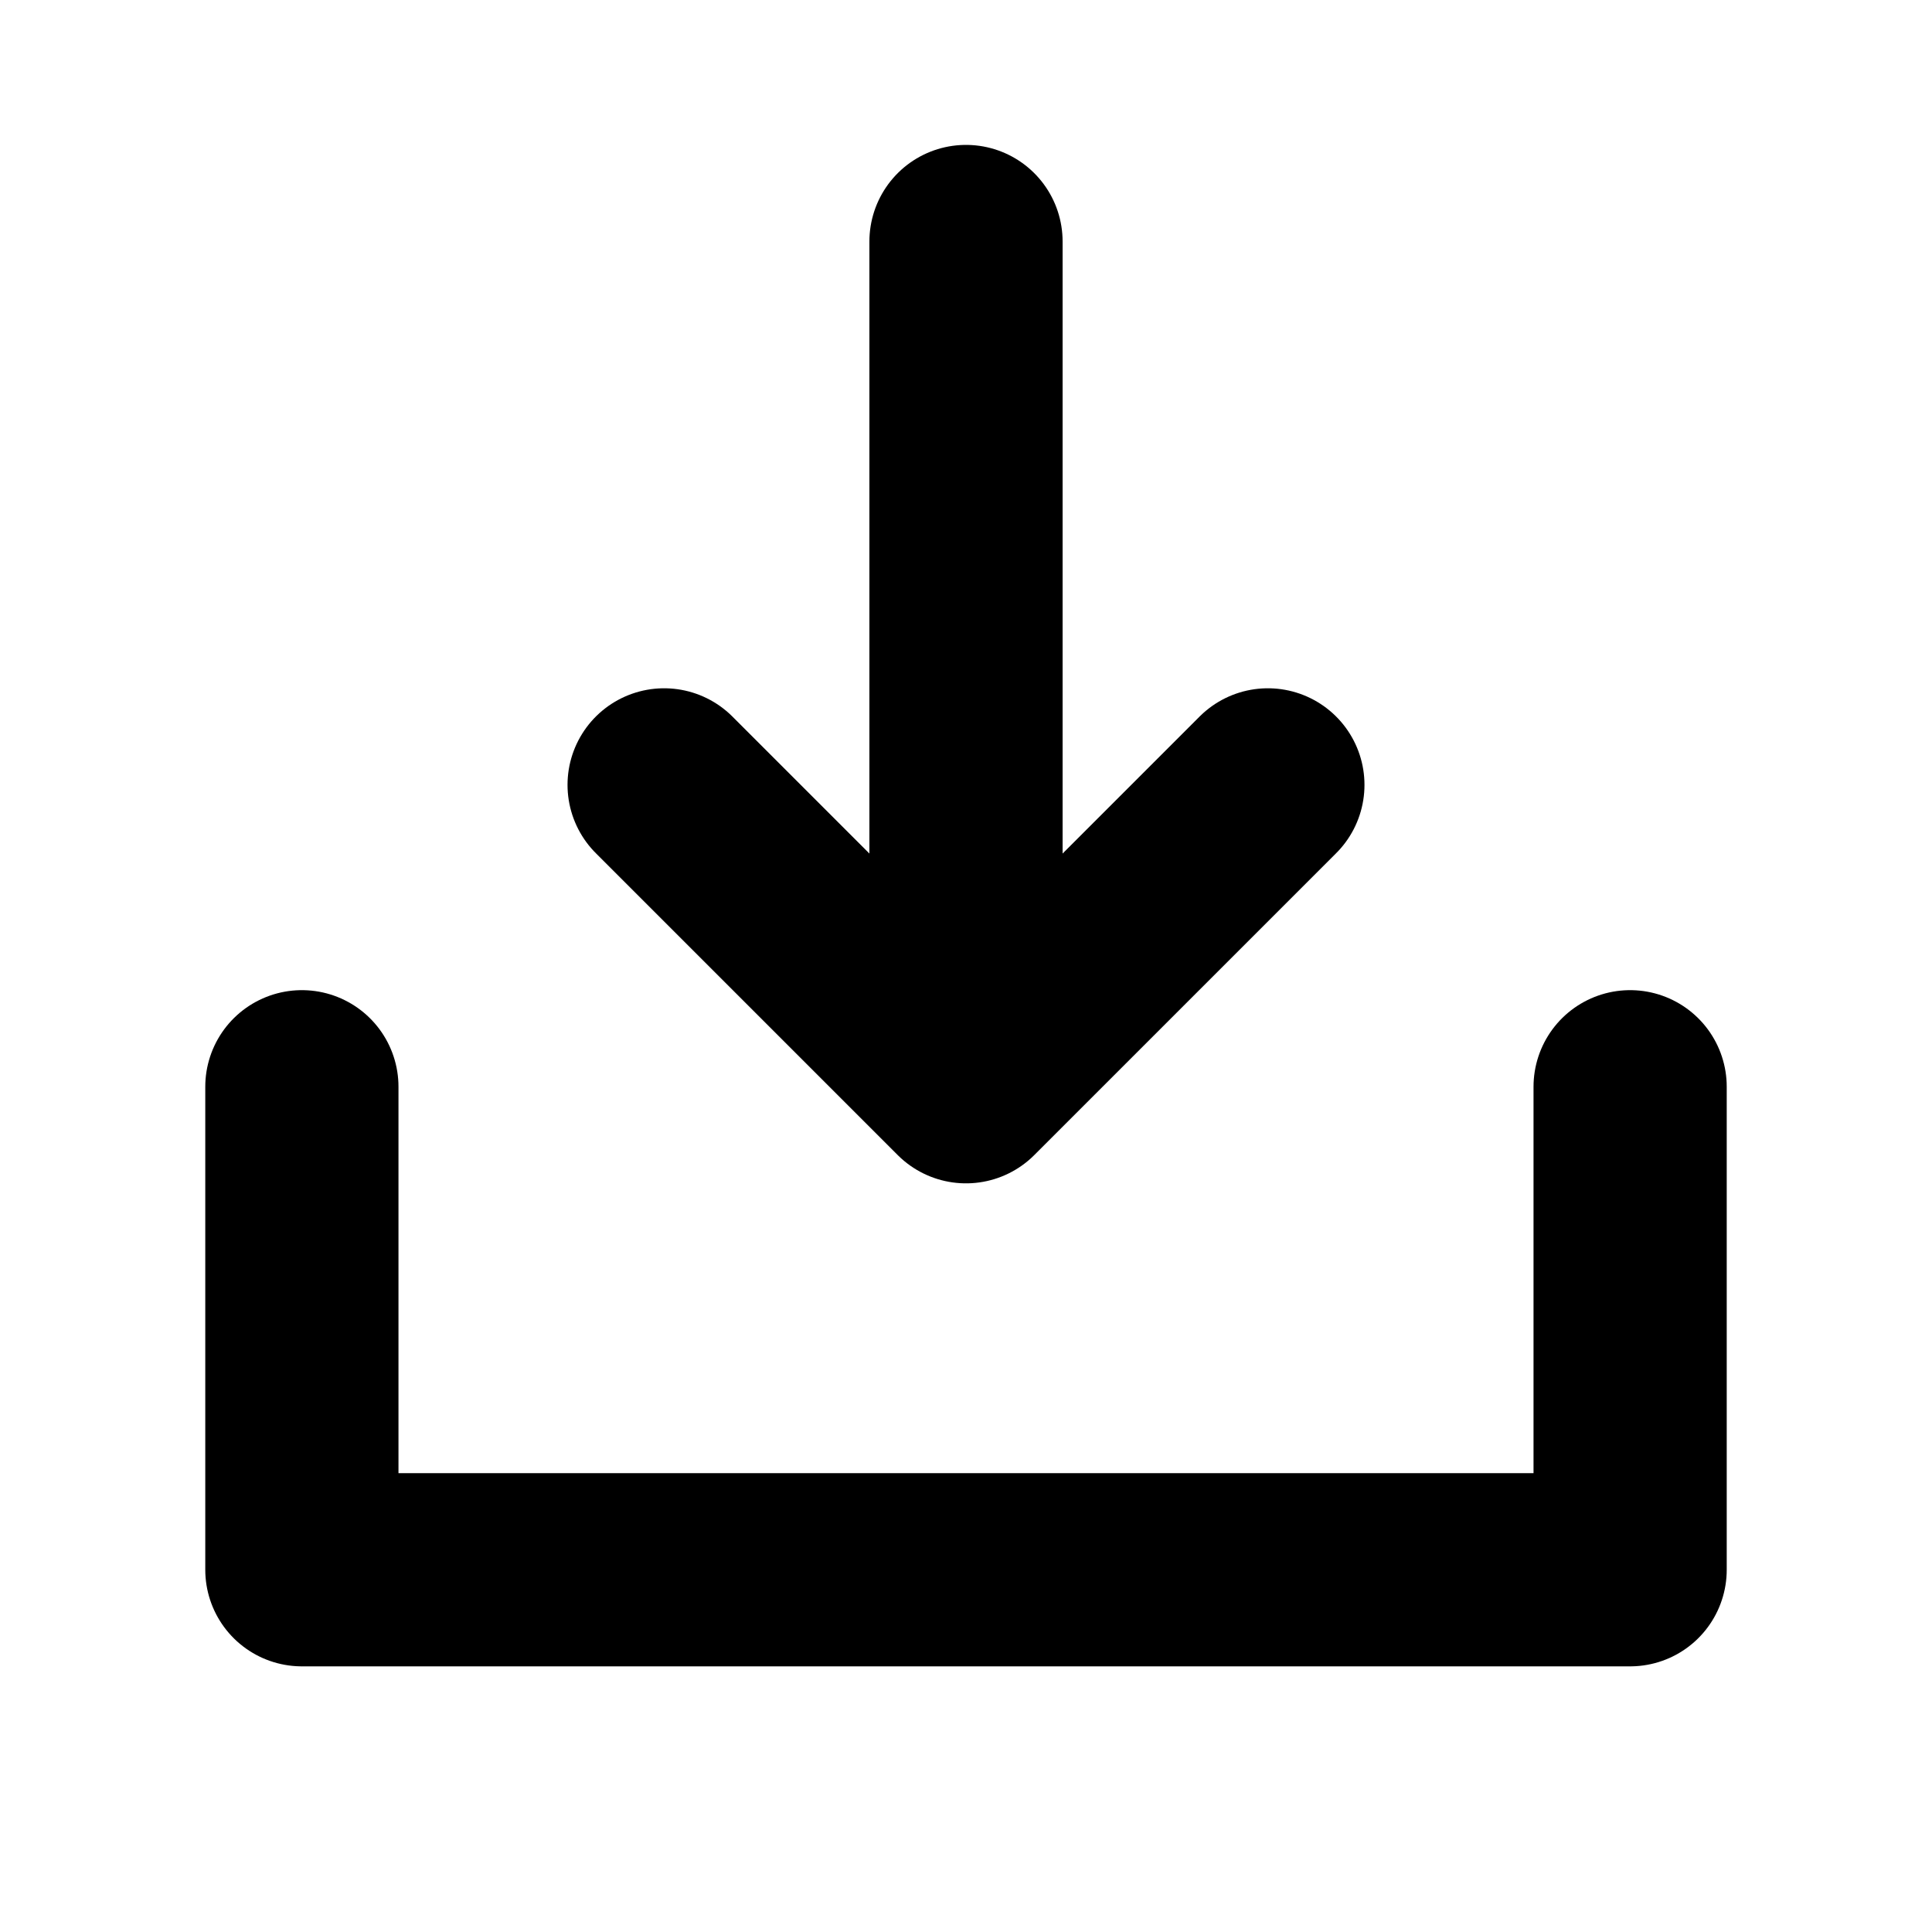
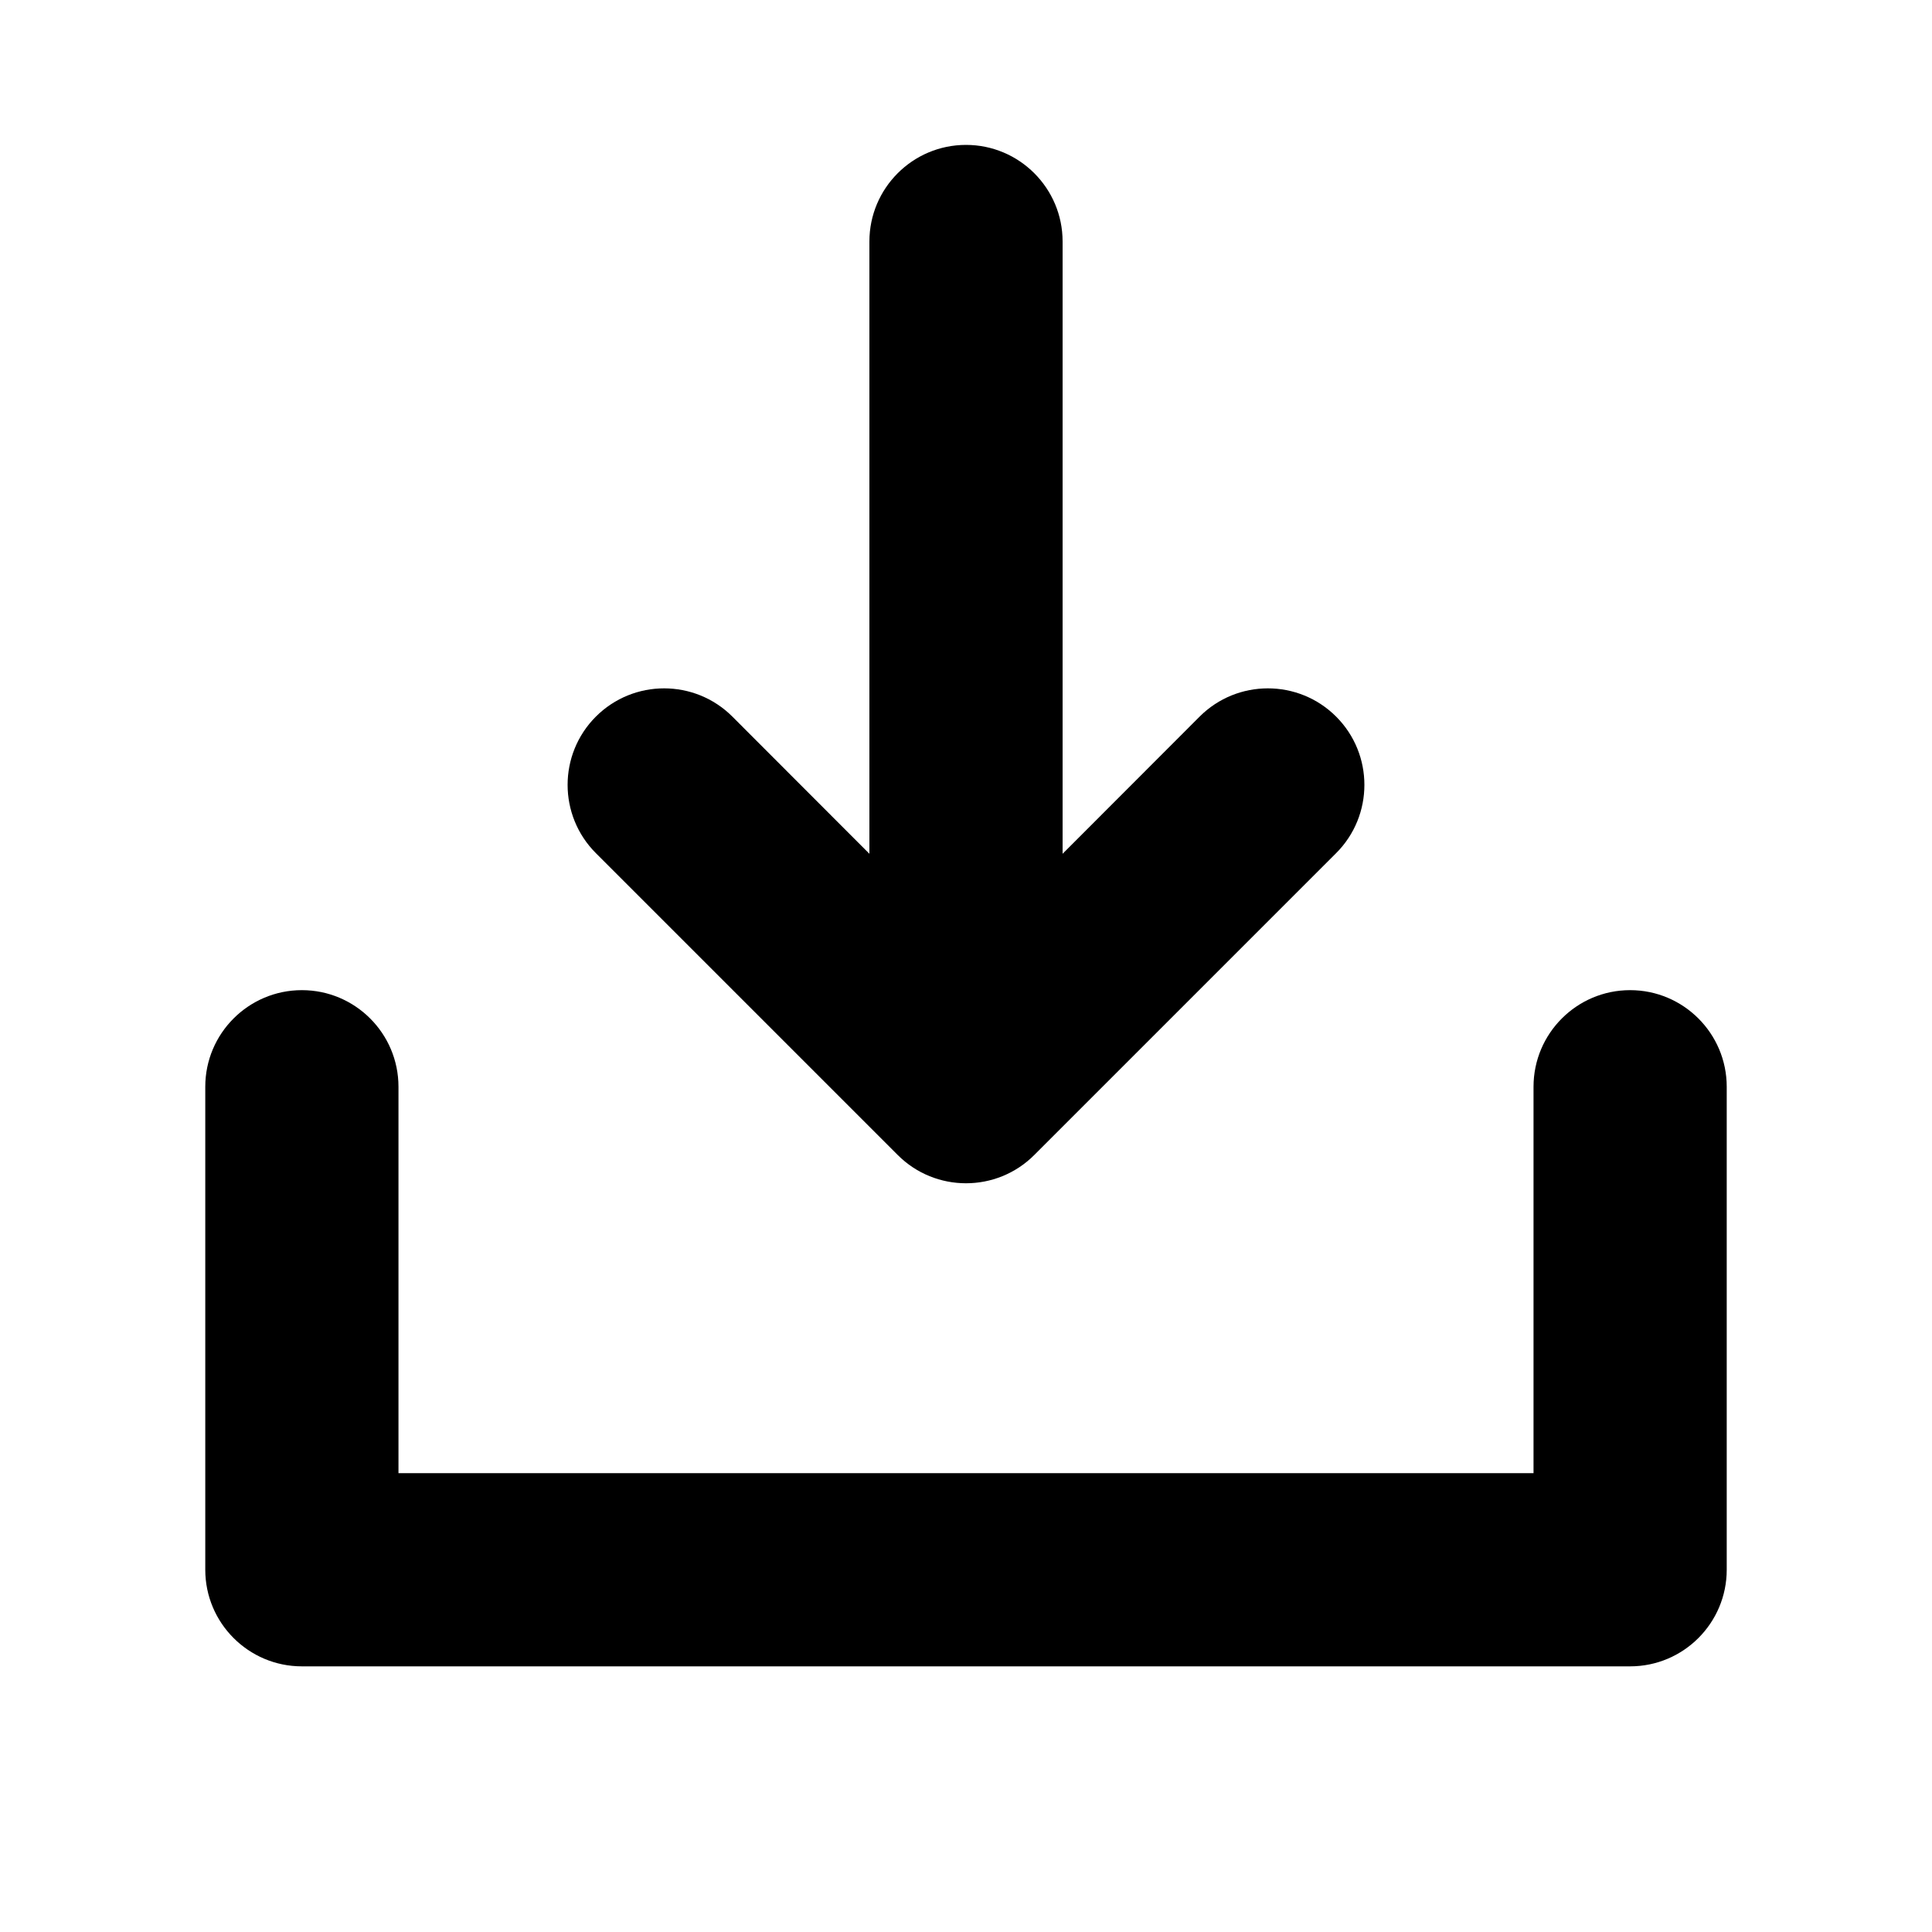
<svg xmlns="http://www.w3.org/2000/svg" width="12" height="12" viewBox="0 0 12 12" fill="none">
-   <path d="M6 6.75V1.5M6 6.75L7.875 4.875M6 6.75L4.125 4.875M10.125 6.75V9.75H1.875V6.75" stroke="black" stroke-width="1.2" stroke-linecap="round" stroke-linejoin="round" />
+   <path d="M1.275 6.75C1.275 6.419 1.544 6.15 1.875 6.15C2.206 6.15 2.475 6.419 2.475 6.75V9.15H9.525V6.75C9.525 6.419 9.794 6.15 10.125 6.15C10.456 6.15 10.725 6.419 10.725 6.75V9.75C10.725 10.081 10.456 10.35 10.125 10.35H1.875C1.544 10.35 1.275 10.081 1.275 9.75V6.75ZM5.4 1.5C5.4 1.169 5.669 0.9 6 0.9C6.331 0.9 6.6 1.169 6.6 1.5V5.303L7.451 4.451C7.685 4.217 8.065 4.217 8.299 4.451C8.533 4.685 8.533 5.065 8.299 5.299L6.424 7.174C6.19 7.408 5.81 7.408 5.576 7.174L3.701 5.299C3.467 5.065 3.467 4.685 3.701 4.451C3.935 4.217 4.315 4.217 4.549 4.451L5.4 5.303V1.5Z" fill="black" />
</svg>
